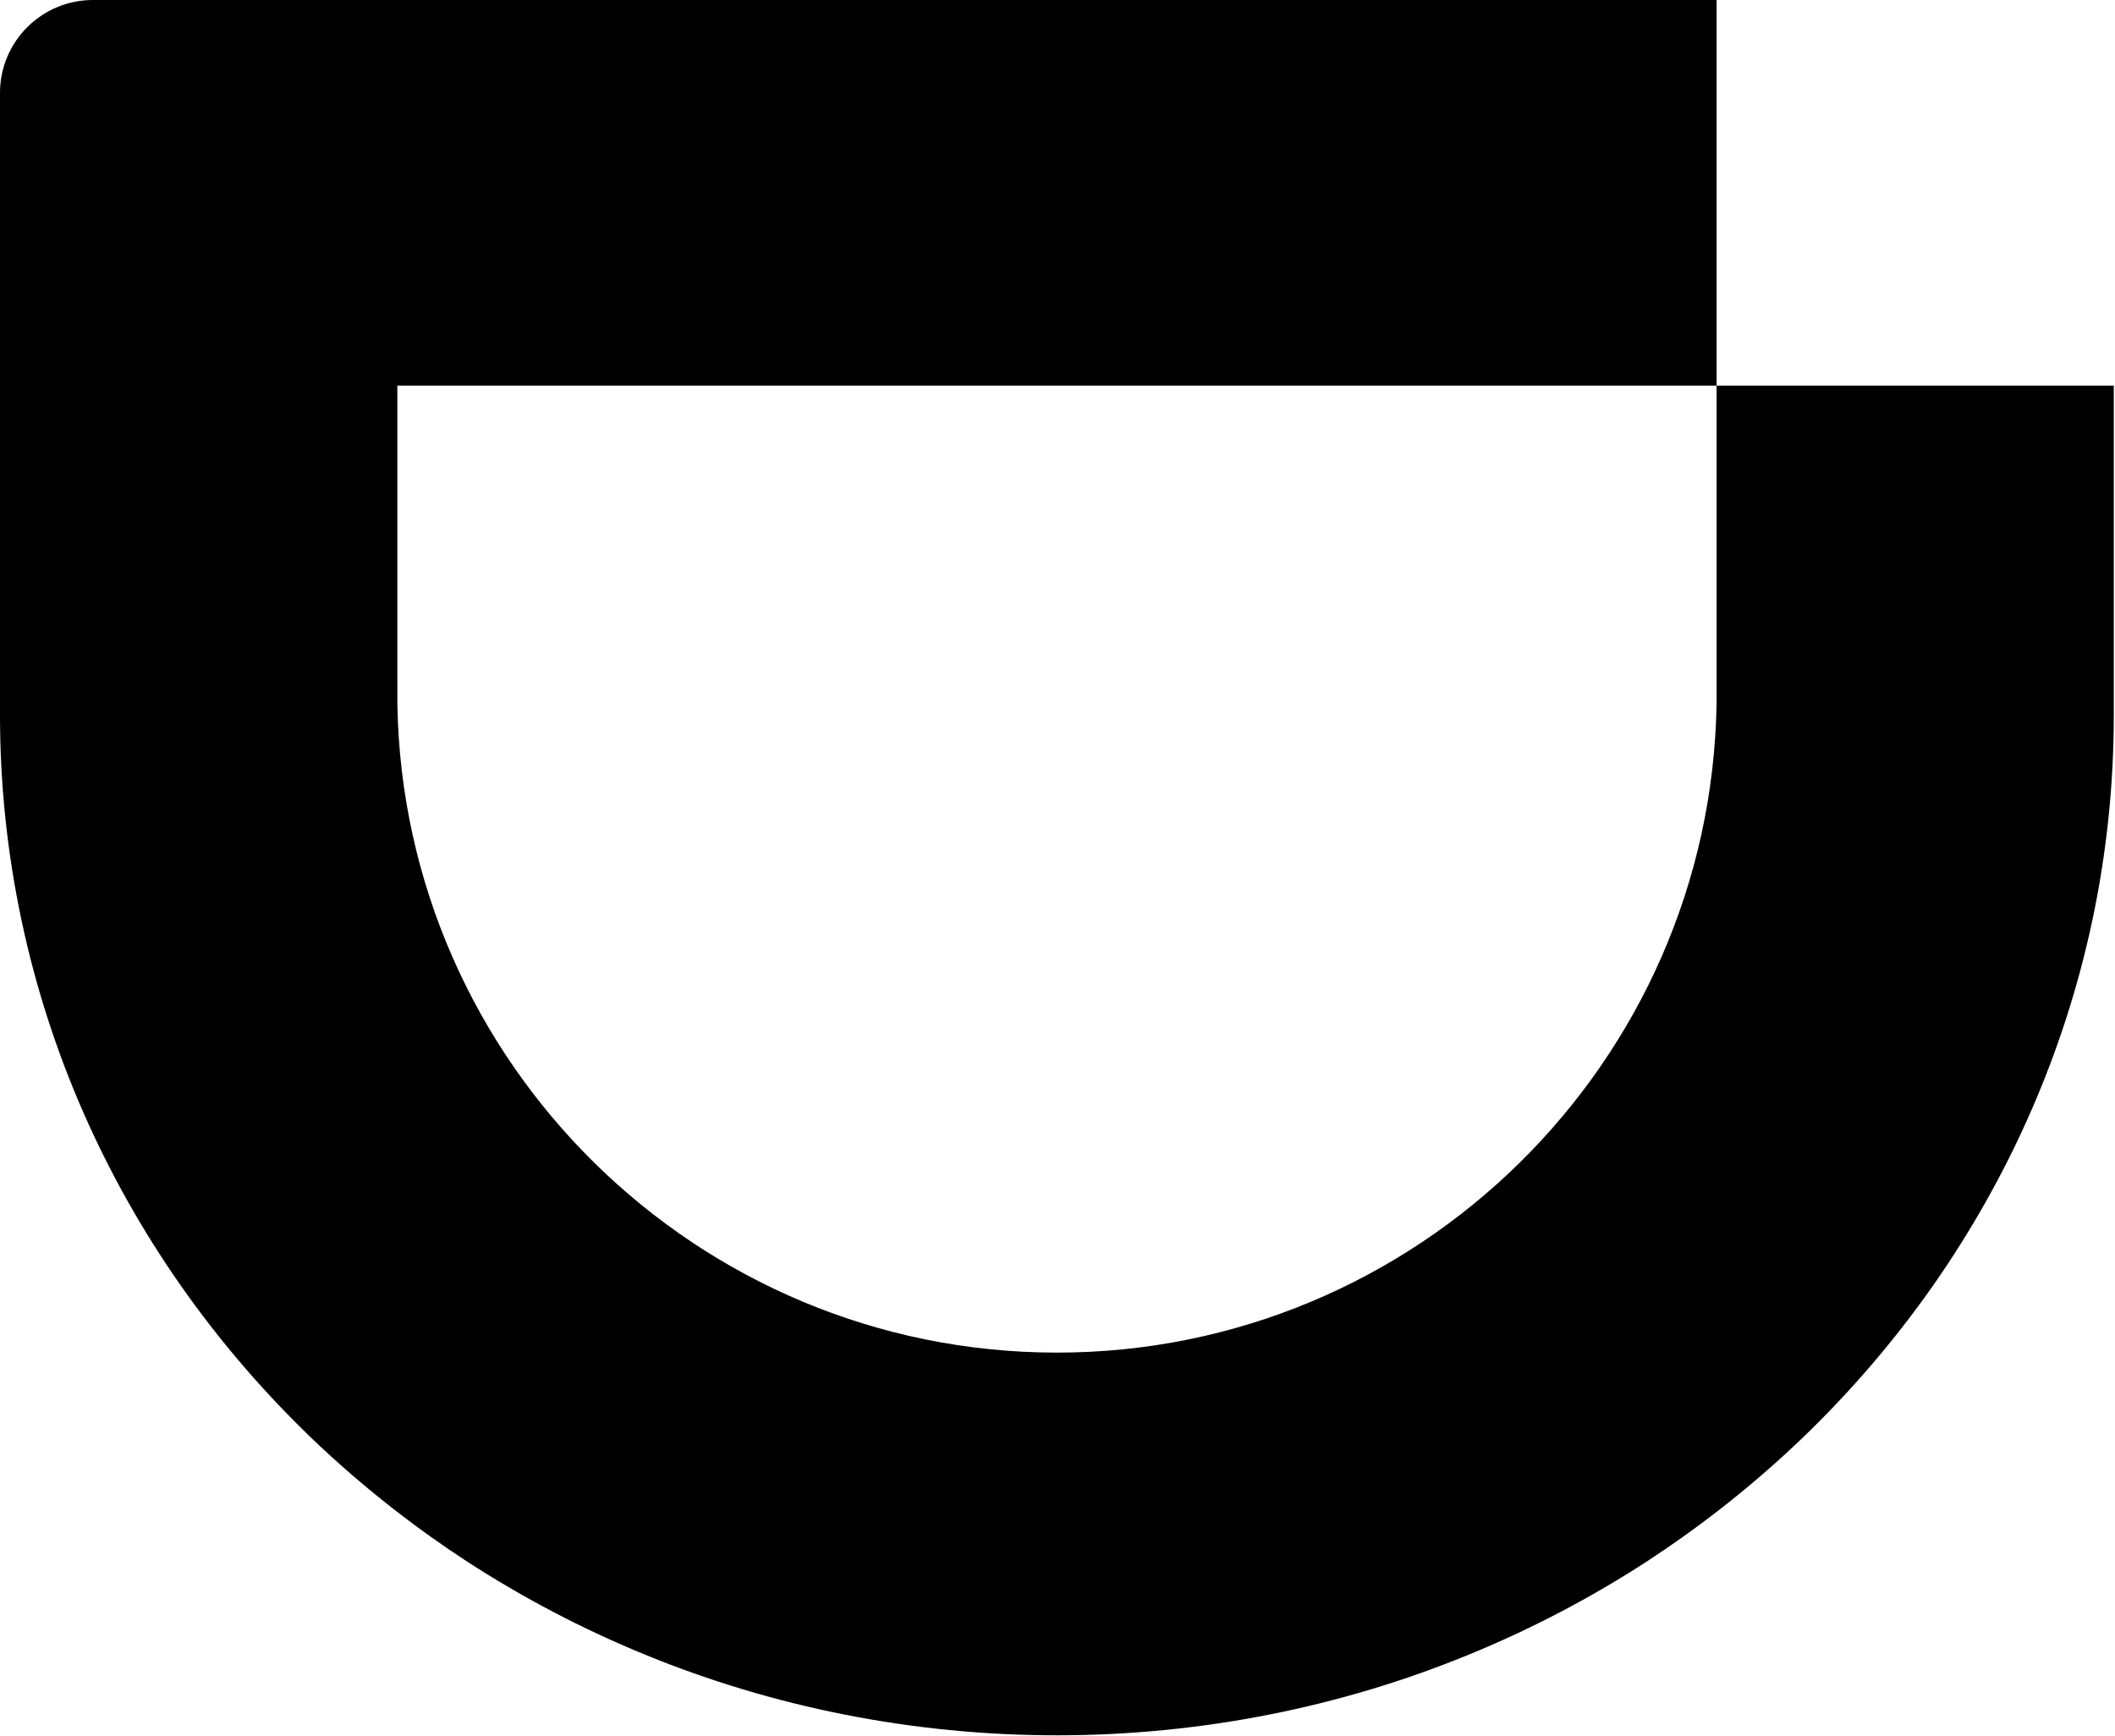
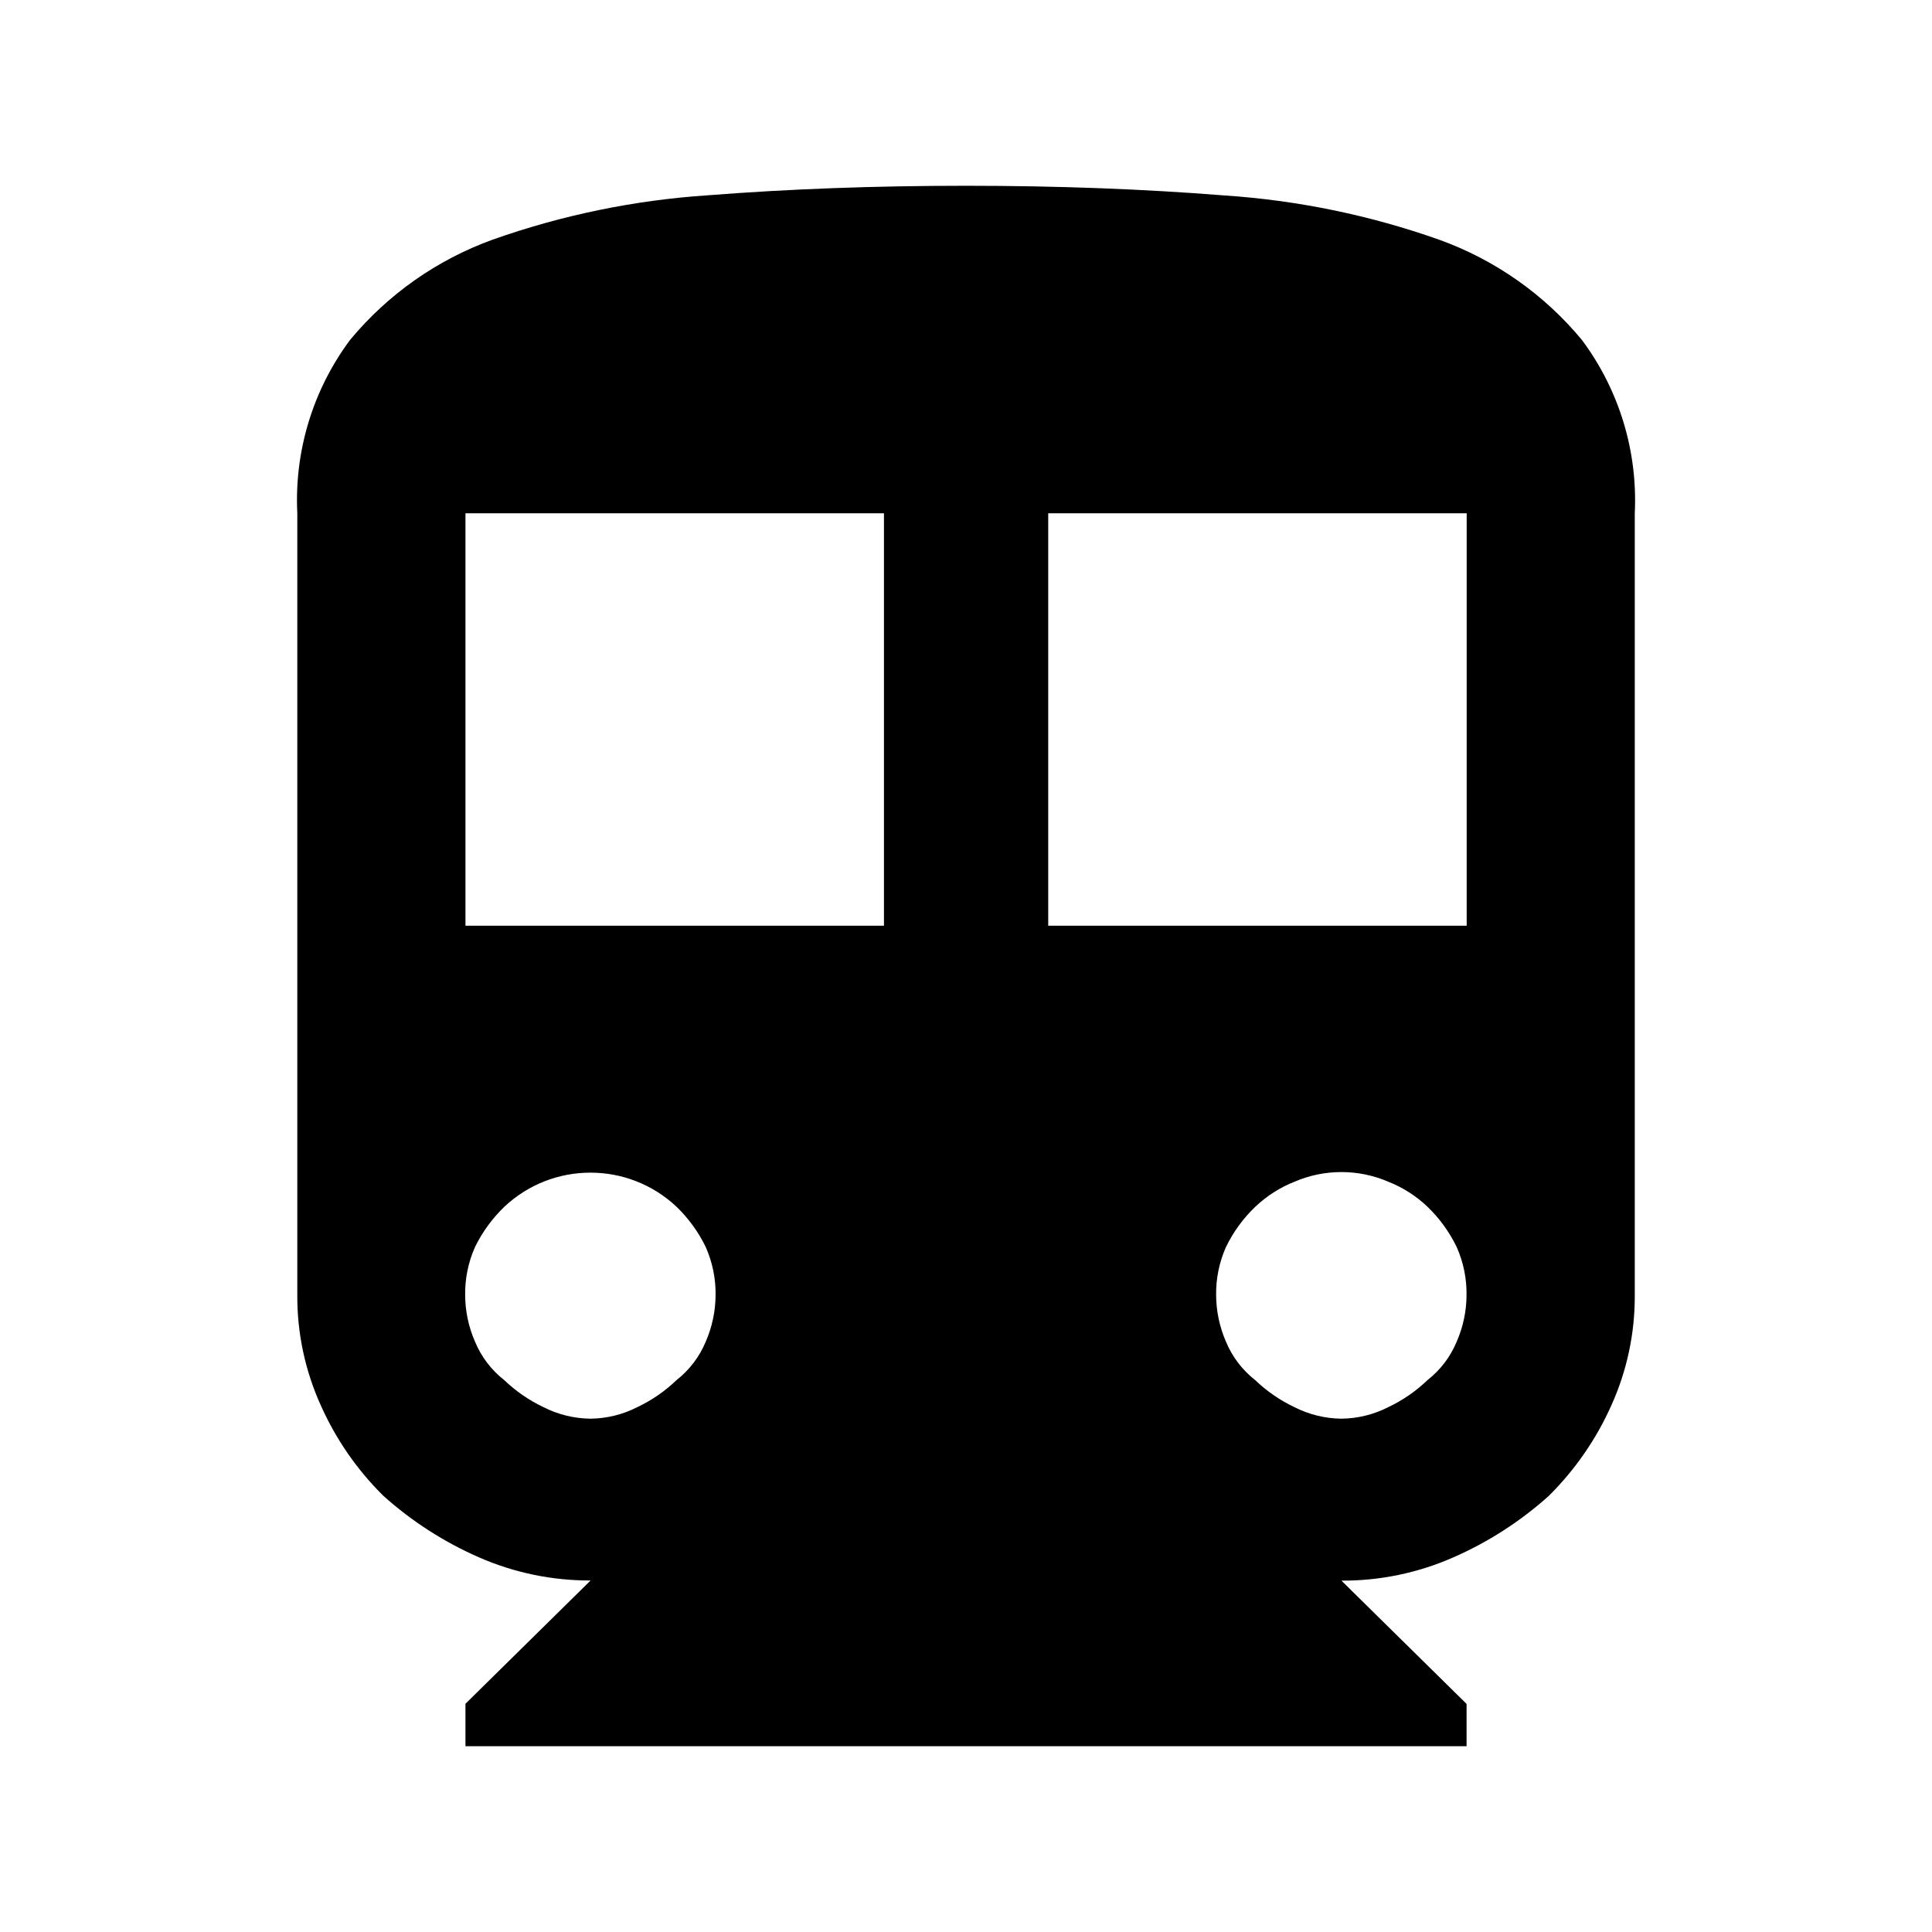
- <svg xmlns="http://www.w3.org/2000/svg" t="1645385357824" class="icon" viewBox="0 0 1248 1024" version="1.1" p-id="3451" width="243.75" height="200">
+ <svg xmlns="http://www.w3.org/2000/svg" t="1645643930760" class="icon" viewBox="0 0 1024 1024" version="1.1" p-id="2992" width="200" height="200">
  <defs>
    <style type="text/css" />
  </defs>
-   <path d="M1213.83 227.544l-200.937 0 0 174.765 0 13.123c-3.497 211.62-176.754 382.699-389.212 382.699s-385.692-171.052-389.212-382.699l0-13.123L234.468 227.544l44.827 0 596.07 0 92.721 0 44.807 0L1012.893 0 234.468 0l-54.91 0-124.694 0c-30.293 0-54.864 24.545-54.864 54.838l0 172.706 0 194.643c0 40.684 4.309 81.394 12.742 121.051 8.214 38.722 20.475 76.824 36.471 113.245 15.662 35.682 35.036 70.118 57.592 102.28 22.268 31.778 47.873 61.639 75.985 88.842 16.331 15.708 33.624 30.627 51.655 44.565 13.099 10.13 26.58 19.686 40.422 28.761 33.359 21.721 68.991 40.422 105.966 55.51 37.741 15.469 77.228 27.323 117.365 35.248 41.092 8.144 83.31 12.261 125.433 12.261 42.172 0 84.368-4.117 125.459-12.261 40.16-7.925 79.624-19.755 117.365-35.248 36.975-15.088 72.607-33.79 105.966-55.51 13.865-9.076 27.346-18.632 40.422-28.761 18.055-13.938 35.347-28.857 51.655-44.565 28.161-27.203 53.711-57.065 76.008-88.842 22.533-32.185 41.93-66.598 57.569-102.28 16.02-36.421 28.281-74.497 36.517-113.245 8.429-39.633 12.692-80.34 12.692-121.051L1247.285 227.544 1213.83 227.544 1213.83 227.544z" p-id="3452" />
+   <path d="M512 98.462q72.546 0 136.842 5.12a425.905 425.905 0 0 1 114.018 23.493 175.262 175.262 0 0 1 75.638 53.169A142.198 142.198 0 0 1 866.462 272.128V686.671a140.012 140.012 0 0 1-12.426 58.23 158.602 158.602 0 0 1-33.162 47.97 189.716 189.716 0 0 1-50.806 32.67 145.211 145.211 0 0 1-59.077 12.229l66.324 65.339V925.538H246.705v-22.508l66.324-65.339a146.018 146.018 0 0 1-59.077-12.229 189.913 189.913 0 0 1-50.786-32.67 157.223 157.223 0 0 1-33.162-47.97 139.678 139.678 0 0 1-12.426-58.23V272.049a142.198 142.198 0 0 1 27.963-91.884 175.872 175.872 0 0 1 75.638-53.169 426.516 426.516 0 0 1 114.097-23.493Q439.454 98.462 512 98.462z m-43.481 173.588H246.705v218.585h221.814v-218.585z m-155.569 479.882a55.887 55.887 0 0 0 24.852-6.124 78.218 78.218 0 0 0 20.736-14.297 50.412 50.412 0 0 0 15.537-20.441 62.582 62.582 0 0 0 5.199-24.478 61.046 61.046 0 0 0-5.199-25.6 75.54 75.54 0 0 0-15.537-21.425 66.619 66.619 0 0 0-91.175 0 75.5 75.5 0 0 0-15.616 21.425 60.475 60.475 0 0 0-5.199 25.6 62.228 62.228 0 0 0 5.199 24.478 50.235 50.235 0 0 0 15.537 20.441 79.202 79.202 0 0 0 20.736 14.297 56.458 56.458 0 0 0 24.93 6.124z m464.345-479.882H555.579v218.585h221.794v-218.585z m-66.324 479.882a55.828 55.828 0 0 0 24.852-6.124 77.903 77.903 0 0 0 20.736-14.297 50.235 50.235 0 0 0 15.537-20.441 62.228 62.228 0 0 0 5.199-24.478 60.731 60.731 0 0 0-5.199-25.6 75.146 75.146 0 0 0-15.537-21.425 64.453 64.453 0 0 0-20.736-13.233 62.878 62.878 0 0 0-49.703 0 64.67 64.67 0 0 0-20.736 13.233 74.004 74.004 0 0 0-15.616 21.425 60.77 60.77 0 0 0-5.199 25.6 62.582 62.582 0 0 0 5.199 24.478 50.235 50.235 0 0 0 15.537 20.441 79.202 79.202 0 0 0 20.736 14.297 56.458 56.458 0 0 0 24.93 6.124z m0 0" p-id="2993" />
</svg>
